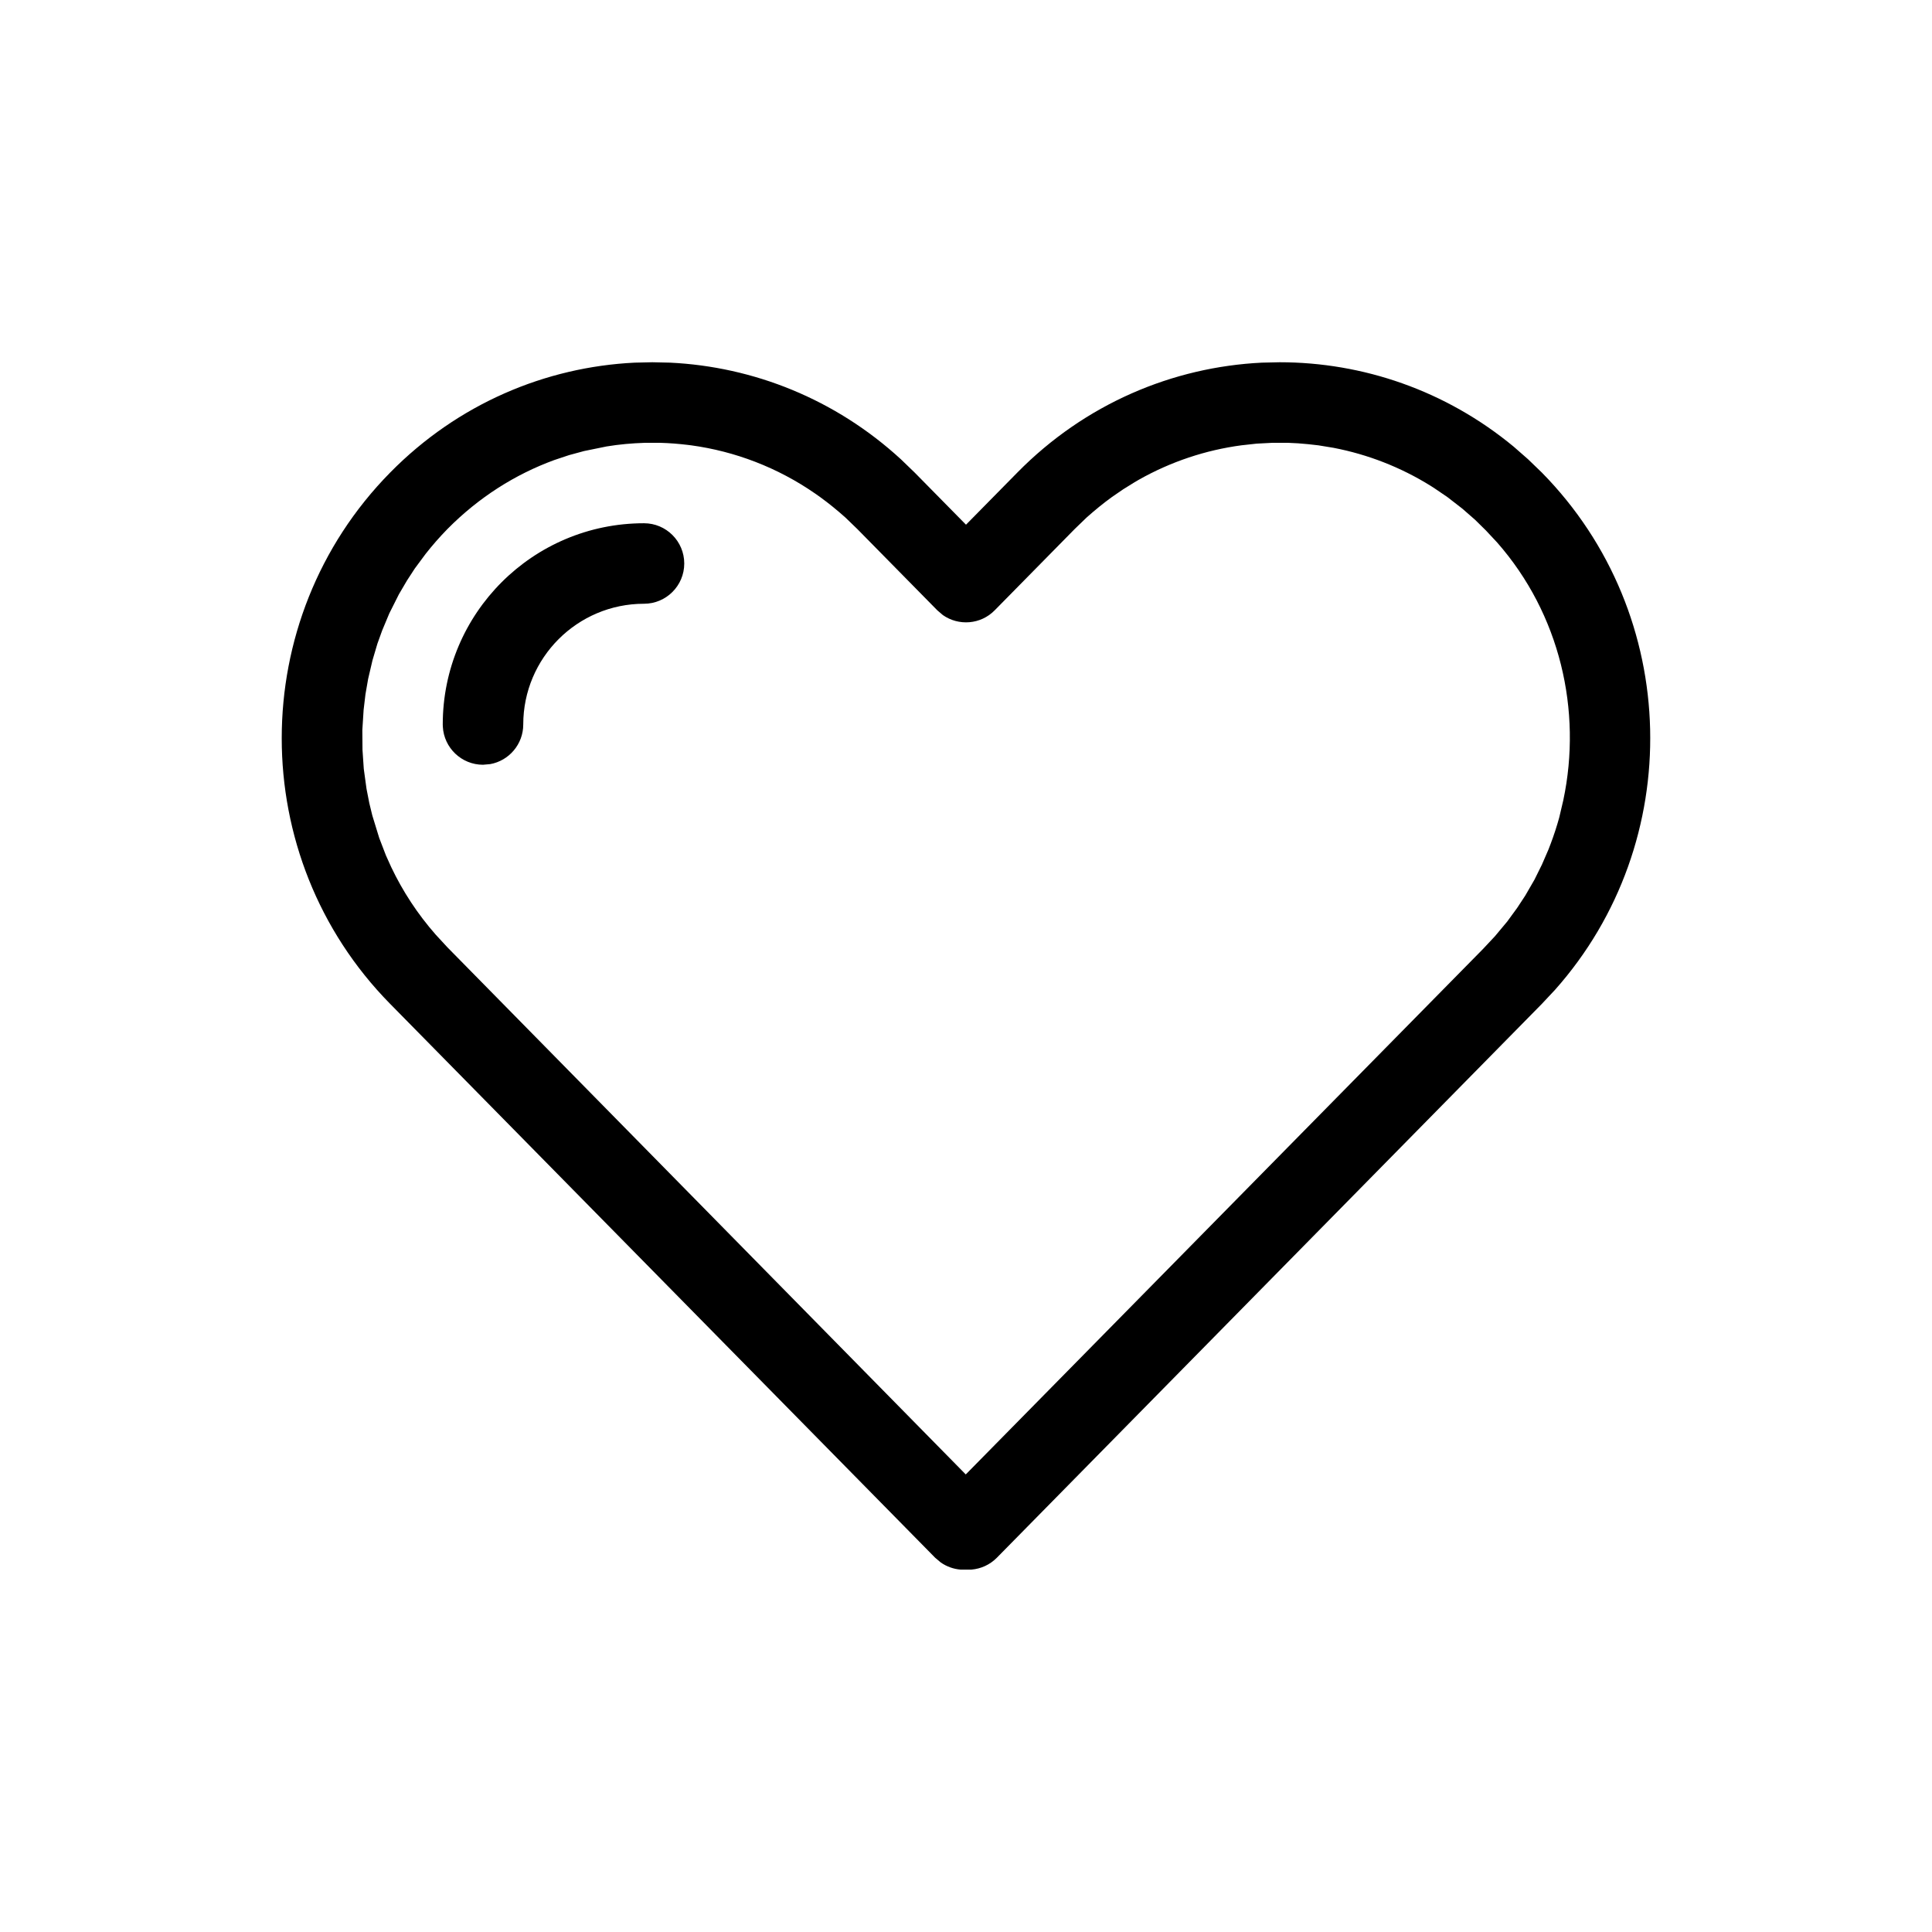
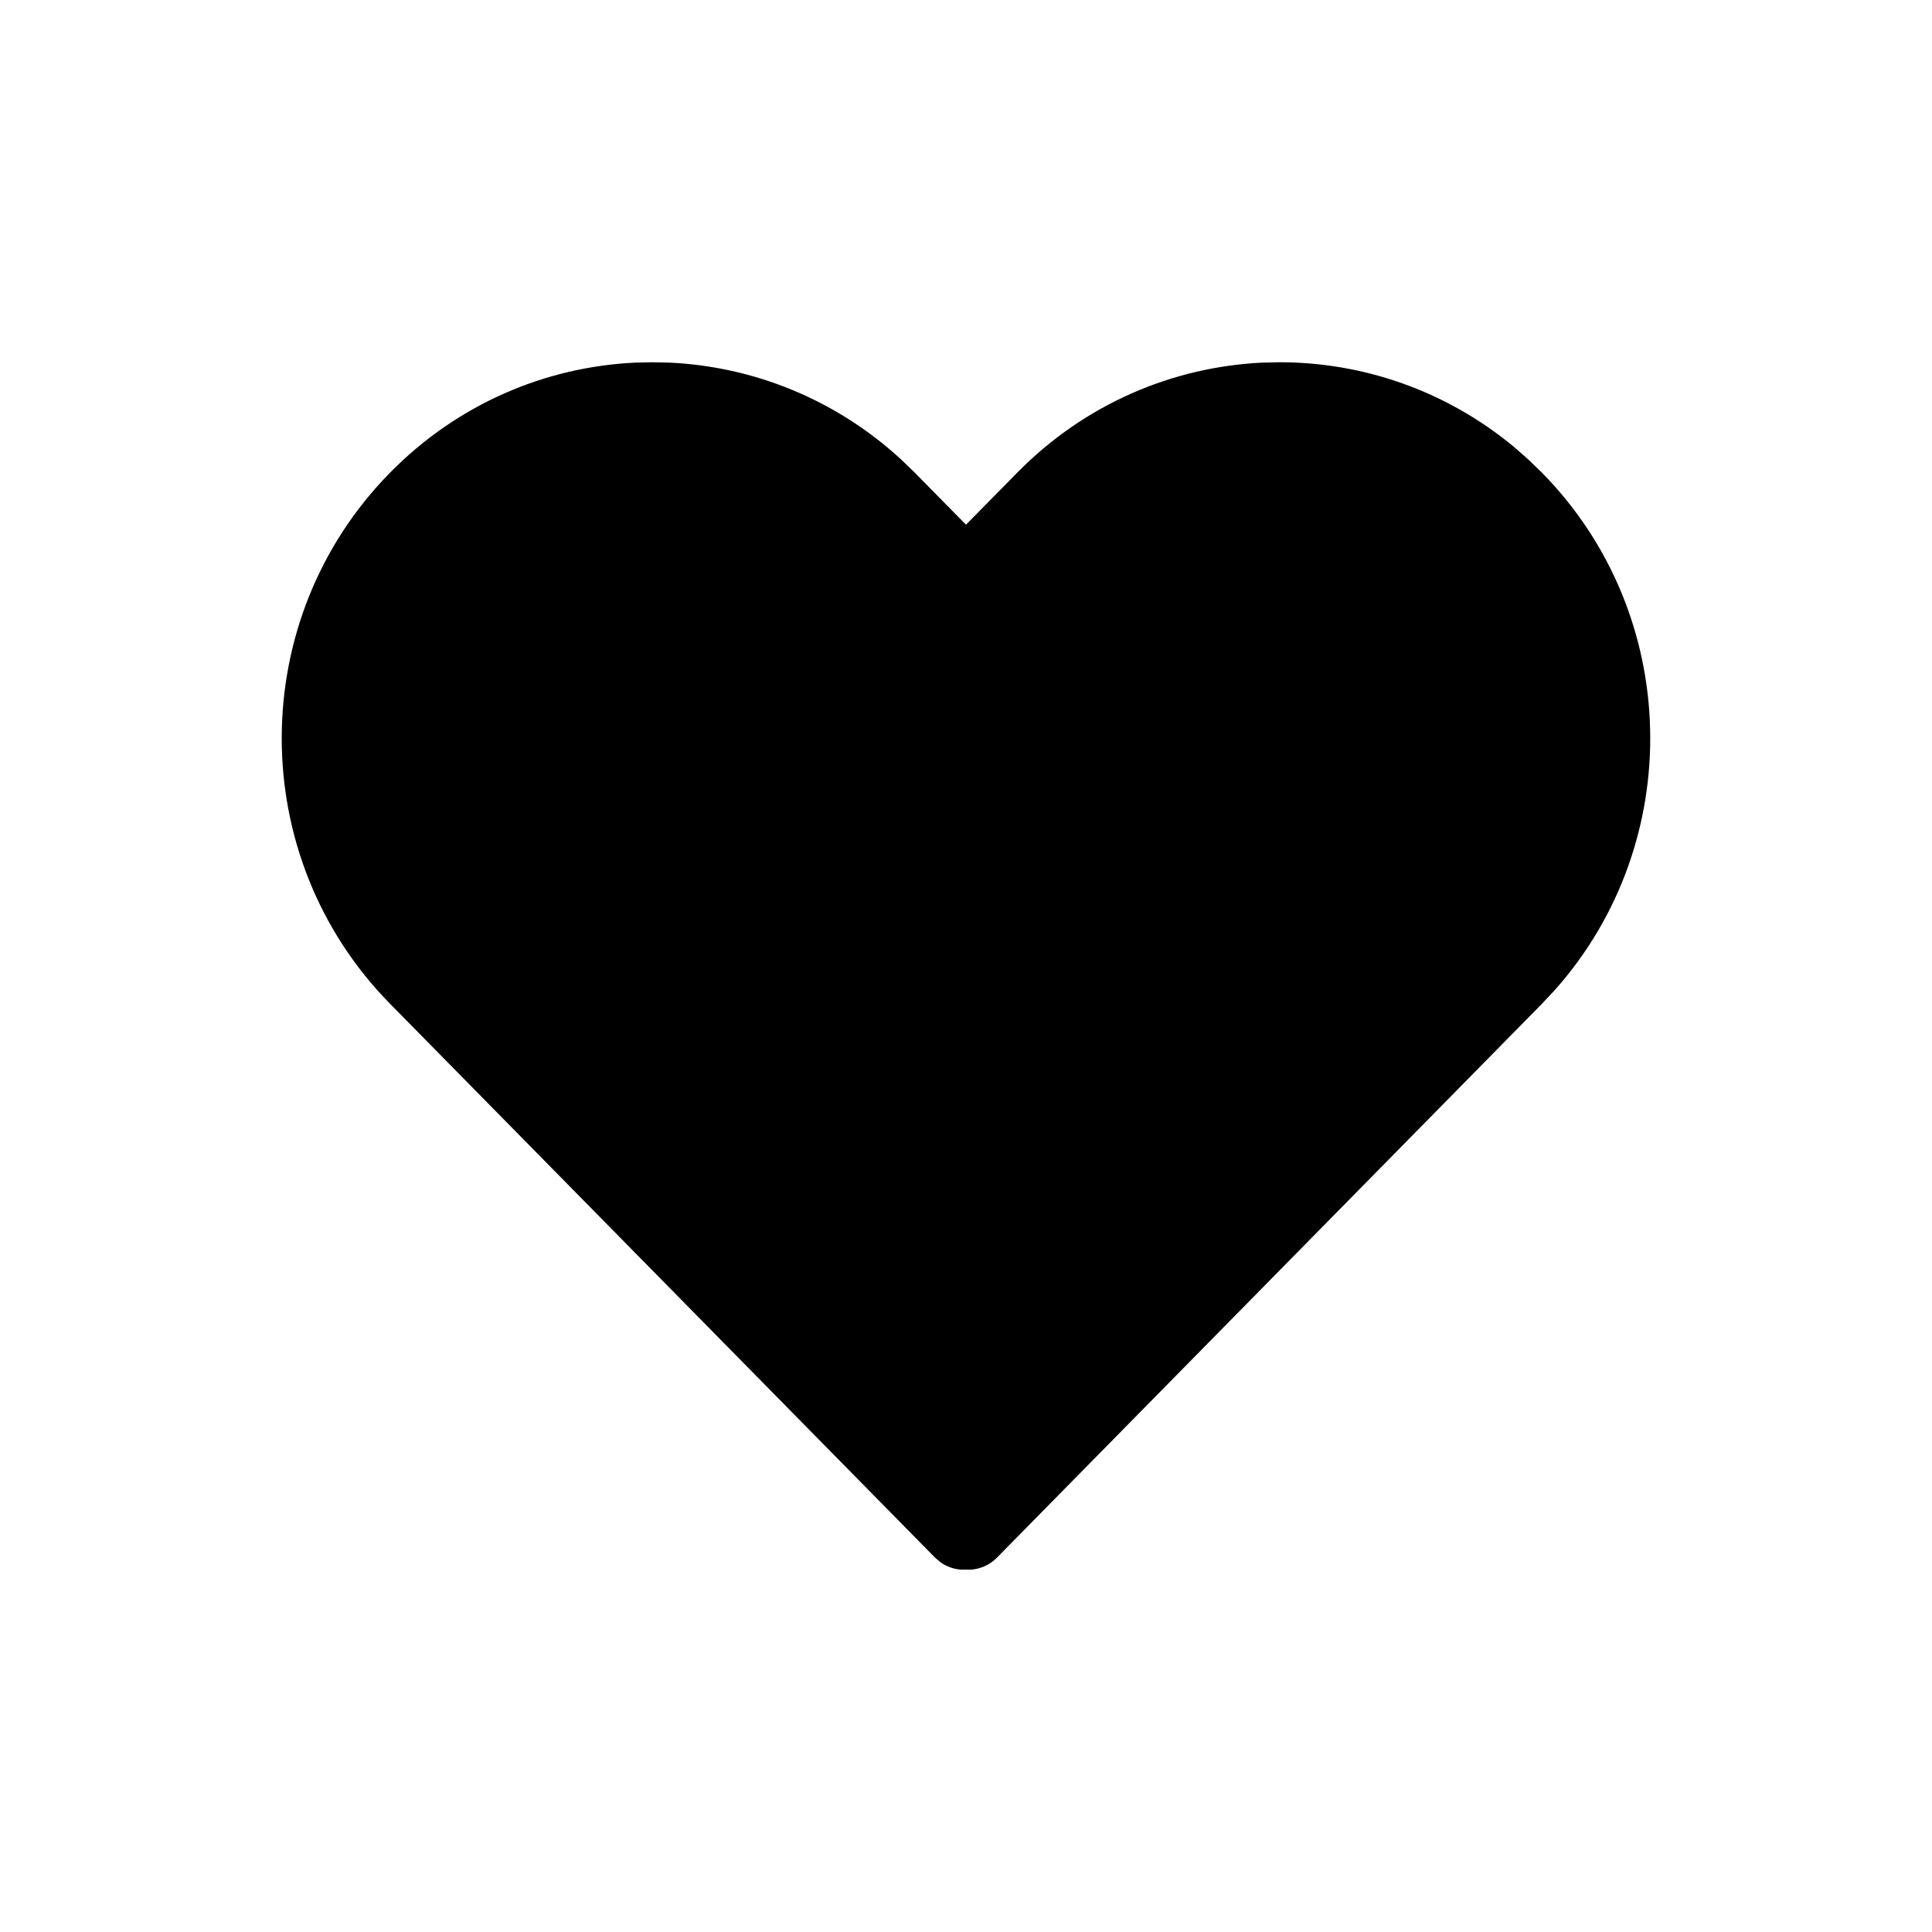
<svg xmlns="http://www.w3.org/2000/svg" width="24" height="24" viewBox="0 0 24 24" fill="none">
-   <path fill-rule="evenodd" clip-rule="evenodd" d="M8.104 4.5L8.325 4.505C9.357 4.555 10.374 4.955 11.191 5.705L11.363 5.871L12 6.518L12.637 5.871C13.48 5.014 14.57 4.559 15.675 4.505L15.896 4.5C16.928 4.5 17.96 4.85 18.804 5.549L18.982 5.705L19.154 5.871C20.892 7.637 20.947 10.463 19.317 12.296L19.154 12.47L12.383 19.351C12.296 19.439 12.184 19.488 12.069 19.498H11.931C11.845 19.491 11.761 19.461 11.687 19.41L11.617 19.351L4.846 12.47C3.051 10.647 3.051 7.694 4.846 5.871C5.689 5.014 6.778 4.559 7.883 4.505L8.104 4.5ZM8 6.5C8.276 6.5 8.5 6.724 8.5 7C8.5 7.276 8.276 7.5 8 7.5C7.172 7.5 6.5 8.172 6.5 9C6.5 9.245 6.323 9.45 6.09 9.492L6 9.5C5.733 9.5 5.515 9.29 5.501 9.027L5.5 9C5.5 7.619 6.619 6.5 8 6.5ZM10.65 6.572L11.644 7.582L11.713 7.641C11.909 7.778 12.182 7.759 12.356 7.582L13.35 6.572L13.498 6.429C13.6 6.338 13.704 6.253 13.813 6.174L13.953 6.078C13.998 6.049 14.044 6.021 14.09 5.993L14.146 5.96C14.546 5.734 14.979 5.591 15.42 5.532L15.61 5.511L15.802 5.501L16.003 5.501L16.125 5.507C16.207 5.513 16.289 5.521 16.377 5.532L16.566 5.563C16.987 5.644 17.398 5.802 17.775 6.037L17.814 6.062L17.979 6.174L18.166 6.319L18.325 6.458L18.459 6.59L18.599 6.74C19.378 7.627 19.656 8.826 19.42 9.94L19.369 10.157C19.339 10.265 19.304 10.373 19.264 10.479L19.236 10.552L19.155 10.739L19.062 10.927L18.947 11.126L18.847 11.278L18.723 11.448L18.57 11.631L18.424 11.787L11.997 18.316L5.558 11.768L5.413 11.611C5.187 11.354 5.003 11.072 4.861 10.774L4.794 10.626L4.711 10.41L4.625 10.13L4.588 9.978L4.553 9.799L4.519 9.551L4.503 9.314L4.501 9.07L4.517 8.818L4.54 8.624L4.573 8.434L4.627 8.203L4.688 7.997L4.747 7.833L4.836 7.62L4.955 7.383L5.056 7.211L5.153 7.062L5.287 6.881C5.371 6.774 5.461 6.671 5.558 6.572C5.947 6.178 6.401 5.892 6.885 5.715L7.068 5.654L7.256 5.603L7.535 5.546C7.692 5.52 7.85 5.506 8.009 5.501L8.205 5.501C8.316 5.504 8.426 5.513 8.537 5.526L8.586 5.532C9.128 5.606 9.658 5.806 10.129 6.133L10.187 6.174C10.296 6.253 10.4 6.338 10.502 6.429L10.65 6.572Z" fill="black" />
+   <path d="M8.325 4.505L8.104 4.5L7.883 4.505C6.778 4.559 5.689 5.014 4.846 5.871C3.051 7.694 3.051 10.647 4.846 12.47L11.617 19.351L11.687 19.41C11.761 19.461 11.845 19.491 11.931 19.498H12.069C12.184 19.488 12.296 19.439 12.383 19.351L19.154 12.47L19.317 12.296C20.947 10.463 20.892 7.637 19.154 5.871L18.982 5.705L18.804 5.549C17.96 4.85 16.928 4.5 15.896 4.5L15.675 4.505C14.57 4.559 13.48 5.014 12.637 5.871L12 6.518L11.363 5.871L11.191 5.705C10.374 4.955 9.357 4.555 8.325 4.505Z" fill="black" />
</svg>
